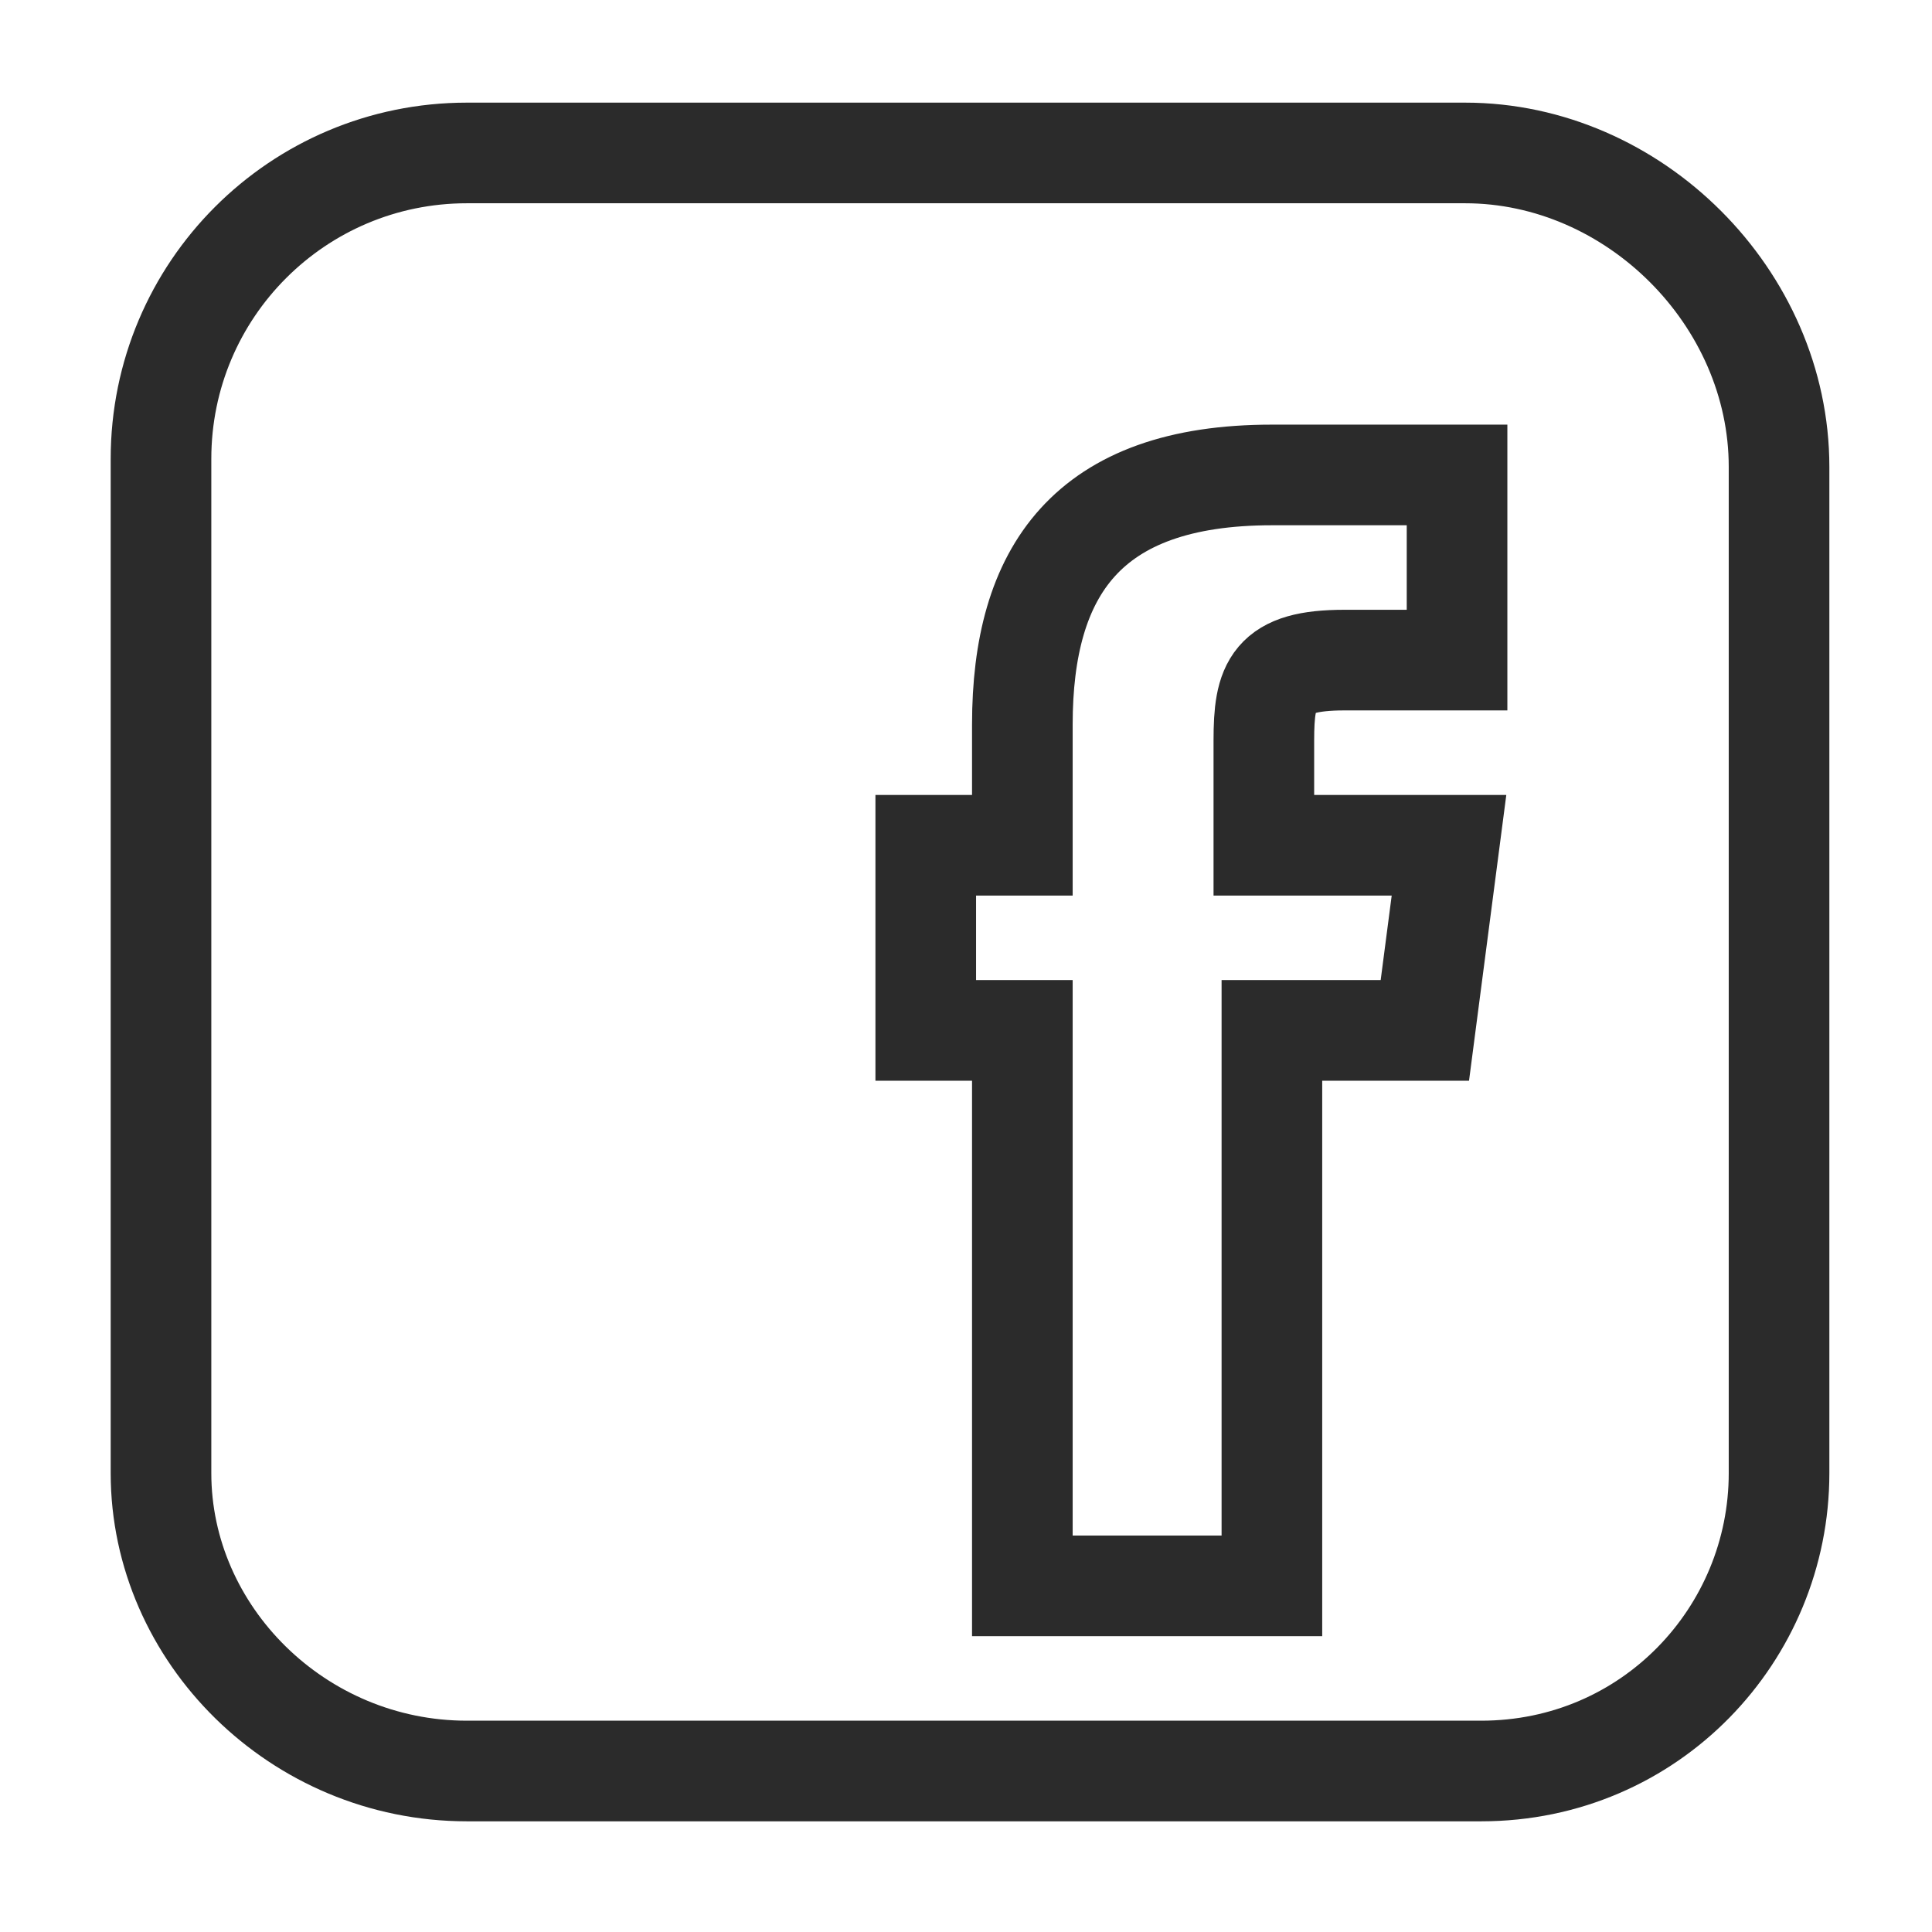
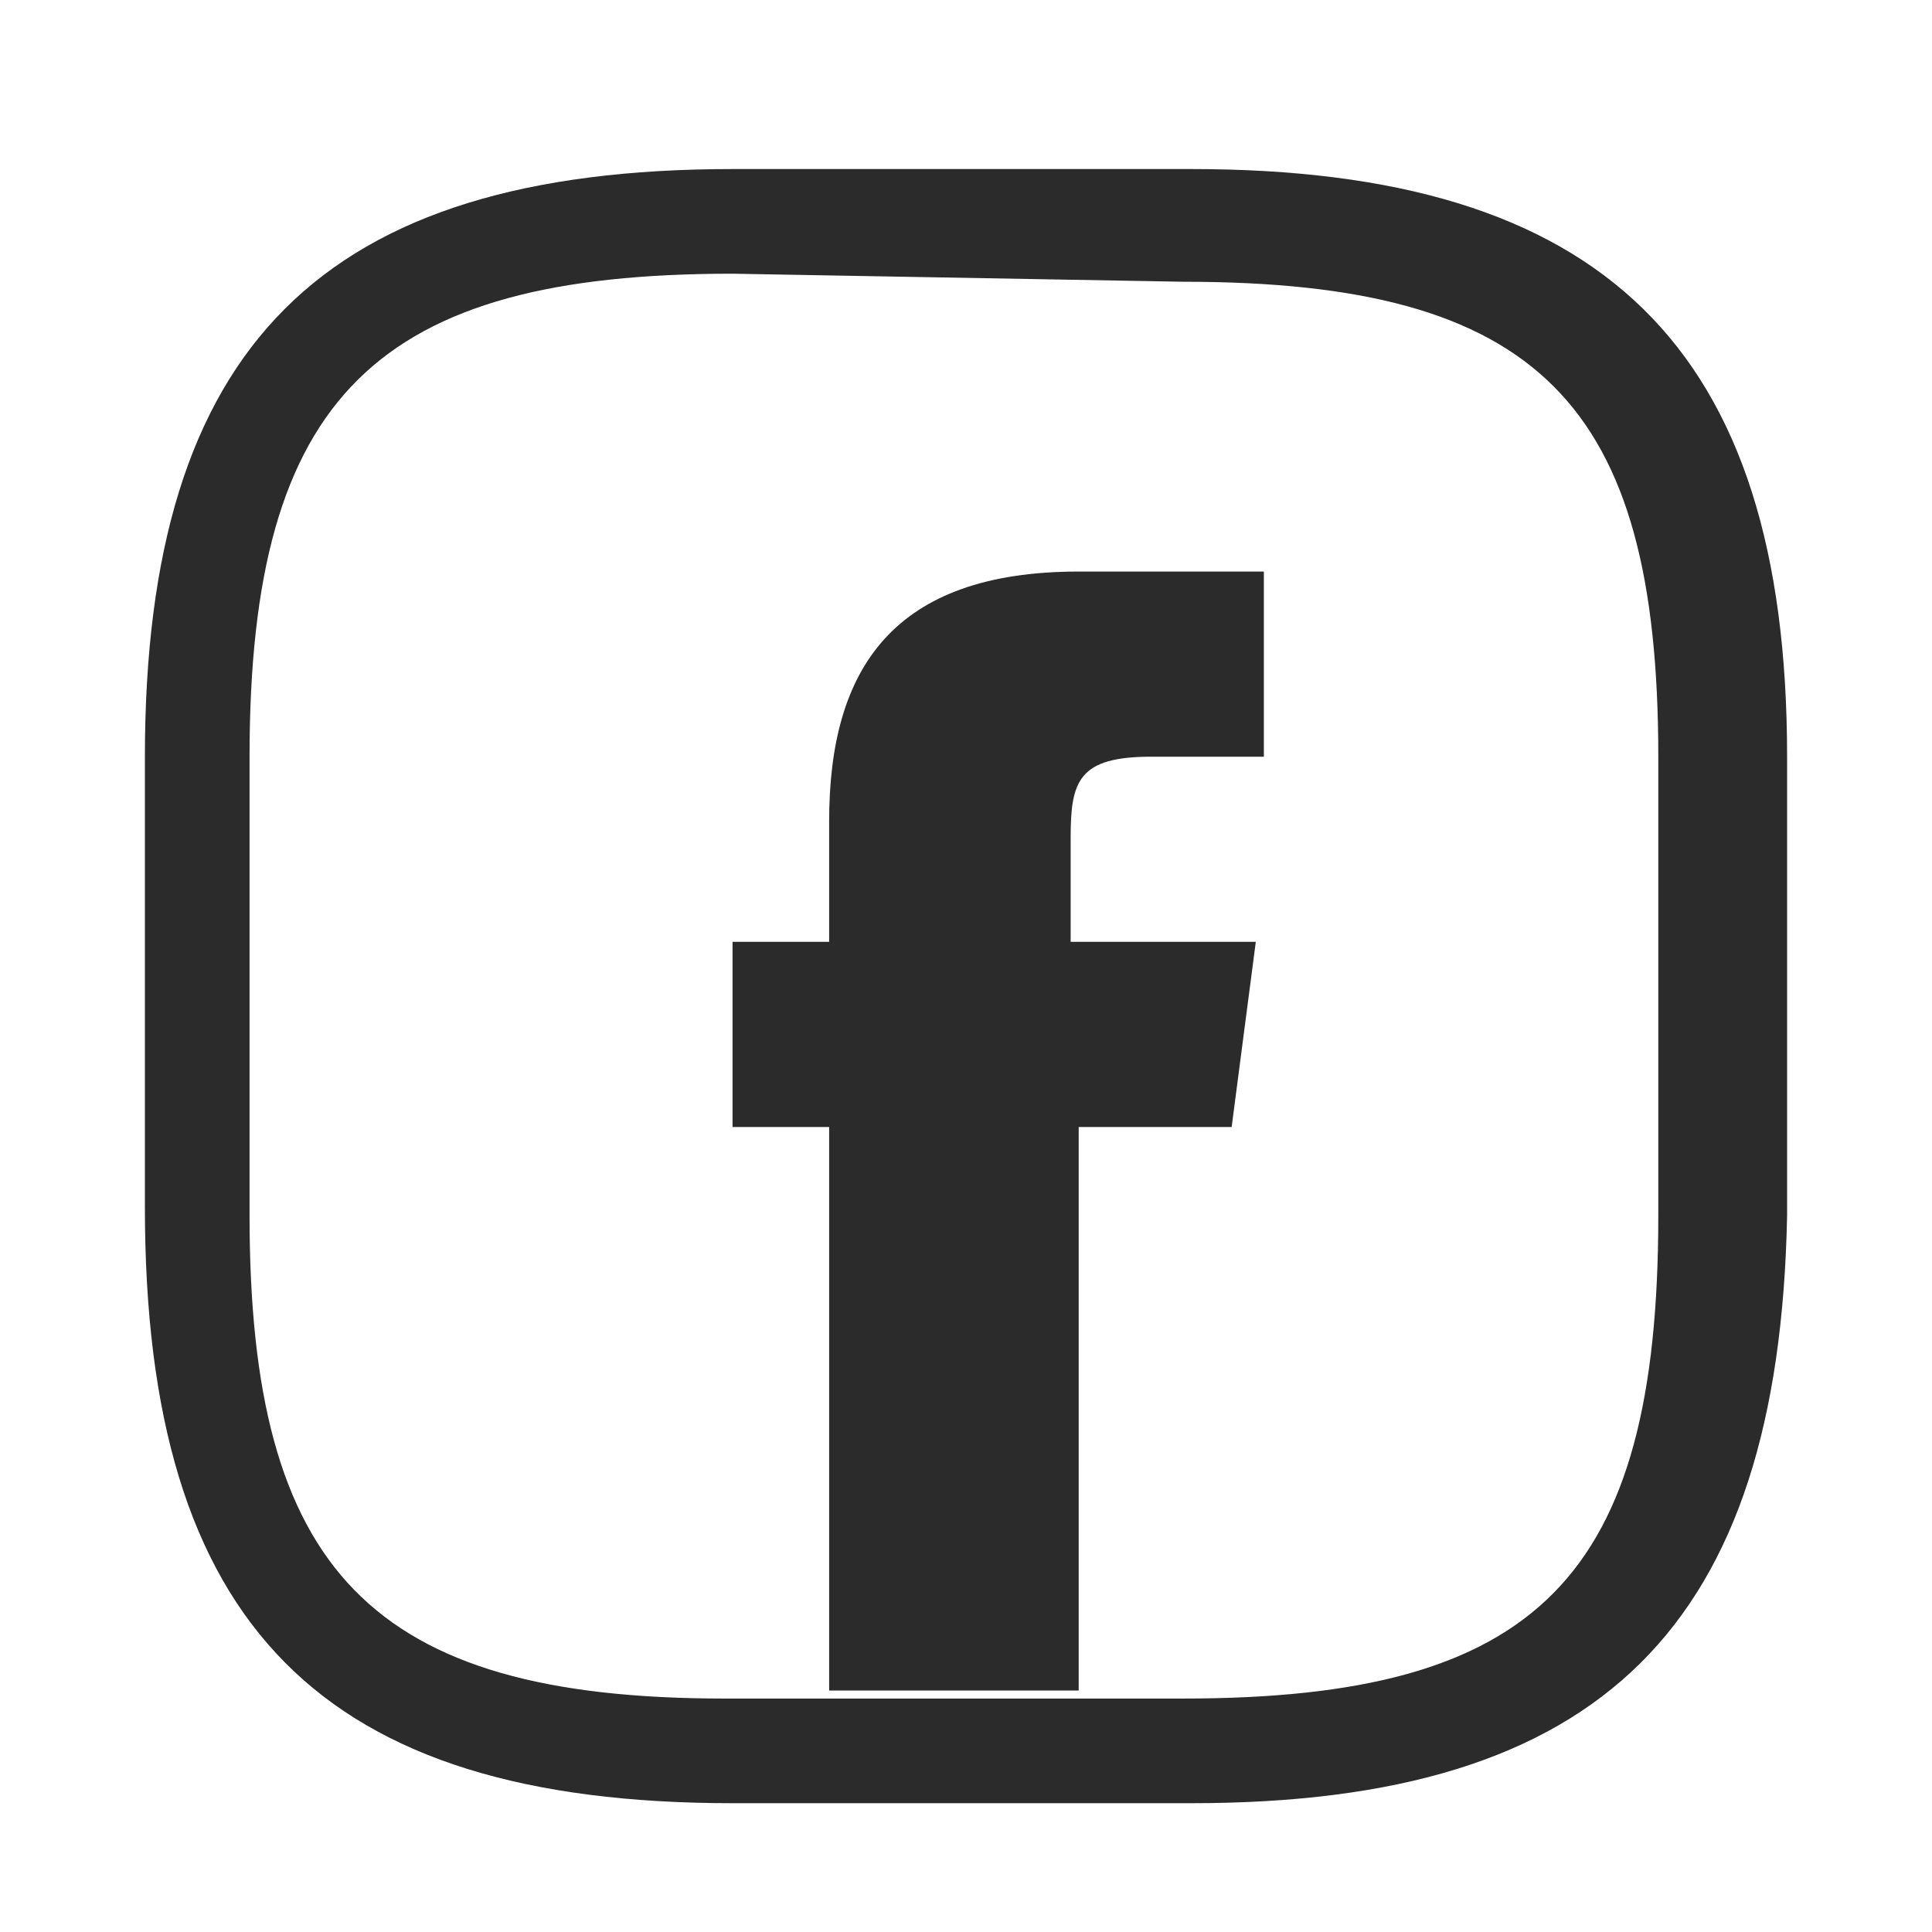
- <svg xmlns="http://www.w3.org/2000/svg" version="1.1" id="Layer_1" x="0px" y="0px" viewBox="0 0 24 24" style="enable-background:new 0 0 24 24;" xml:space="preserve">
+ <svg xmlns="http://www.w3.org/2000/svg" version="1.1" x="0px" y="0px" viewBox="0 0 24 24" style="enable-background:new 0 0 24 24;" xml:space="preserve">
  <style type="text/css">
- 	.st0{fill:none;stroke:#2B2B2B;stroke-width:1.25;stroke-miterlimit:10;}
+ 	.st0{fill:#2B2B2B;}
</style>
-   <path class="st0" d="M18.2,1.9H5.8c-2.1,0-3.8,1.7-3.8,3.8v12.6c0,2,1.7,3.7,3.8,3.7h12.6c2.1,0,3.7-1.7,3.7-3.7V5.8  C22.1,3.7,20.3,1.9,18.2,1.9z M17.7,12.8h-1.9v6.9h-3.1v-6.9h-1.2v-2.3h1.2V9c0-1.9,0.8-3.1,3.1-3.1h2.3v2.3h-1.4c-0.9,0-1,0.3-1,1  v1.3H18L17.7,12.8L17.7,12.8z" />
+   <g id="Layer_1">
+ </g>
+   <g id="Layer_2">
+ </g>
+   <g id="Layer_3">
+ </g>
+   <g id="Layer_5">
+ </g>
+   <g id="Layer_4">
+     <path class="st0" d="M15.3,14h-1.9V21h-3.1V14H9.1v-2.3h1.2v-1.5c0-1.9,0.8-3.1,3.1-3.1h2.3v2.3h-1.4c-0.9,0-1,0.3-1,1v1.3h2.3   L15.3,14L15.3,14z" />
+     <path class="st0" d="M14.8,22.4H9.1c-5.1,0-7.3-2.2-7.3-7.4V9.4c0-5.1,2.2-7.3,7.3-7.3h5.7c5.1,0,7.4,2.2,7.4,7.3v5.7   C22.1,20.2,19.9,22.4,14.8,22.4z M9.1,3.4c-4.4,0-6,1.5-6,6v5.7c0,4.4,1.5,6,5.9,6h5.7c4.4,0,5.9-1.5,5.9-6V9.4   c0-4.4-1.5-5.9-5.9-5.9L9.1,3.4z" />
+   </g>
</svg>
